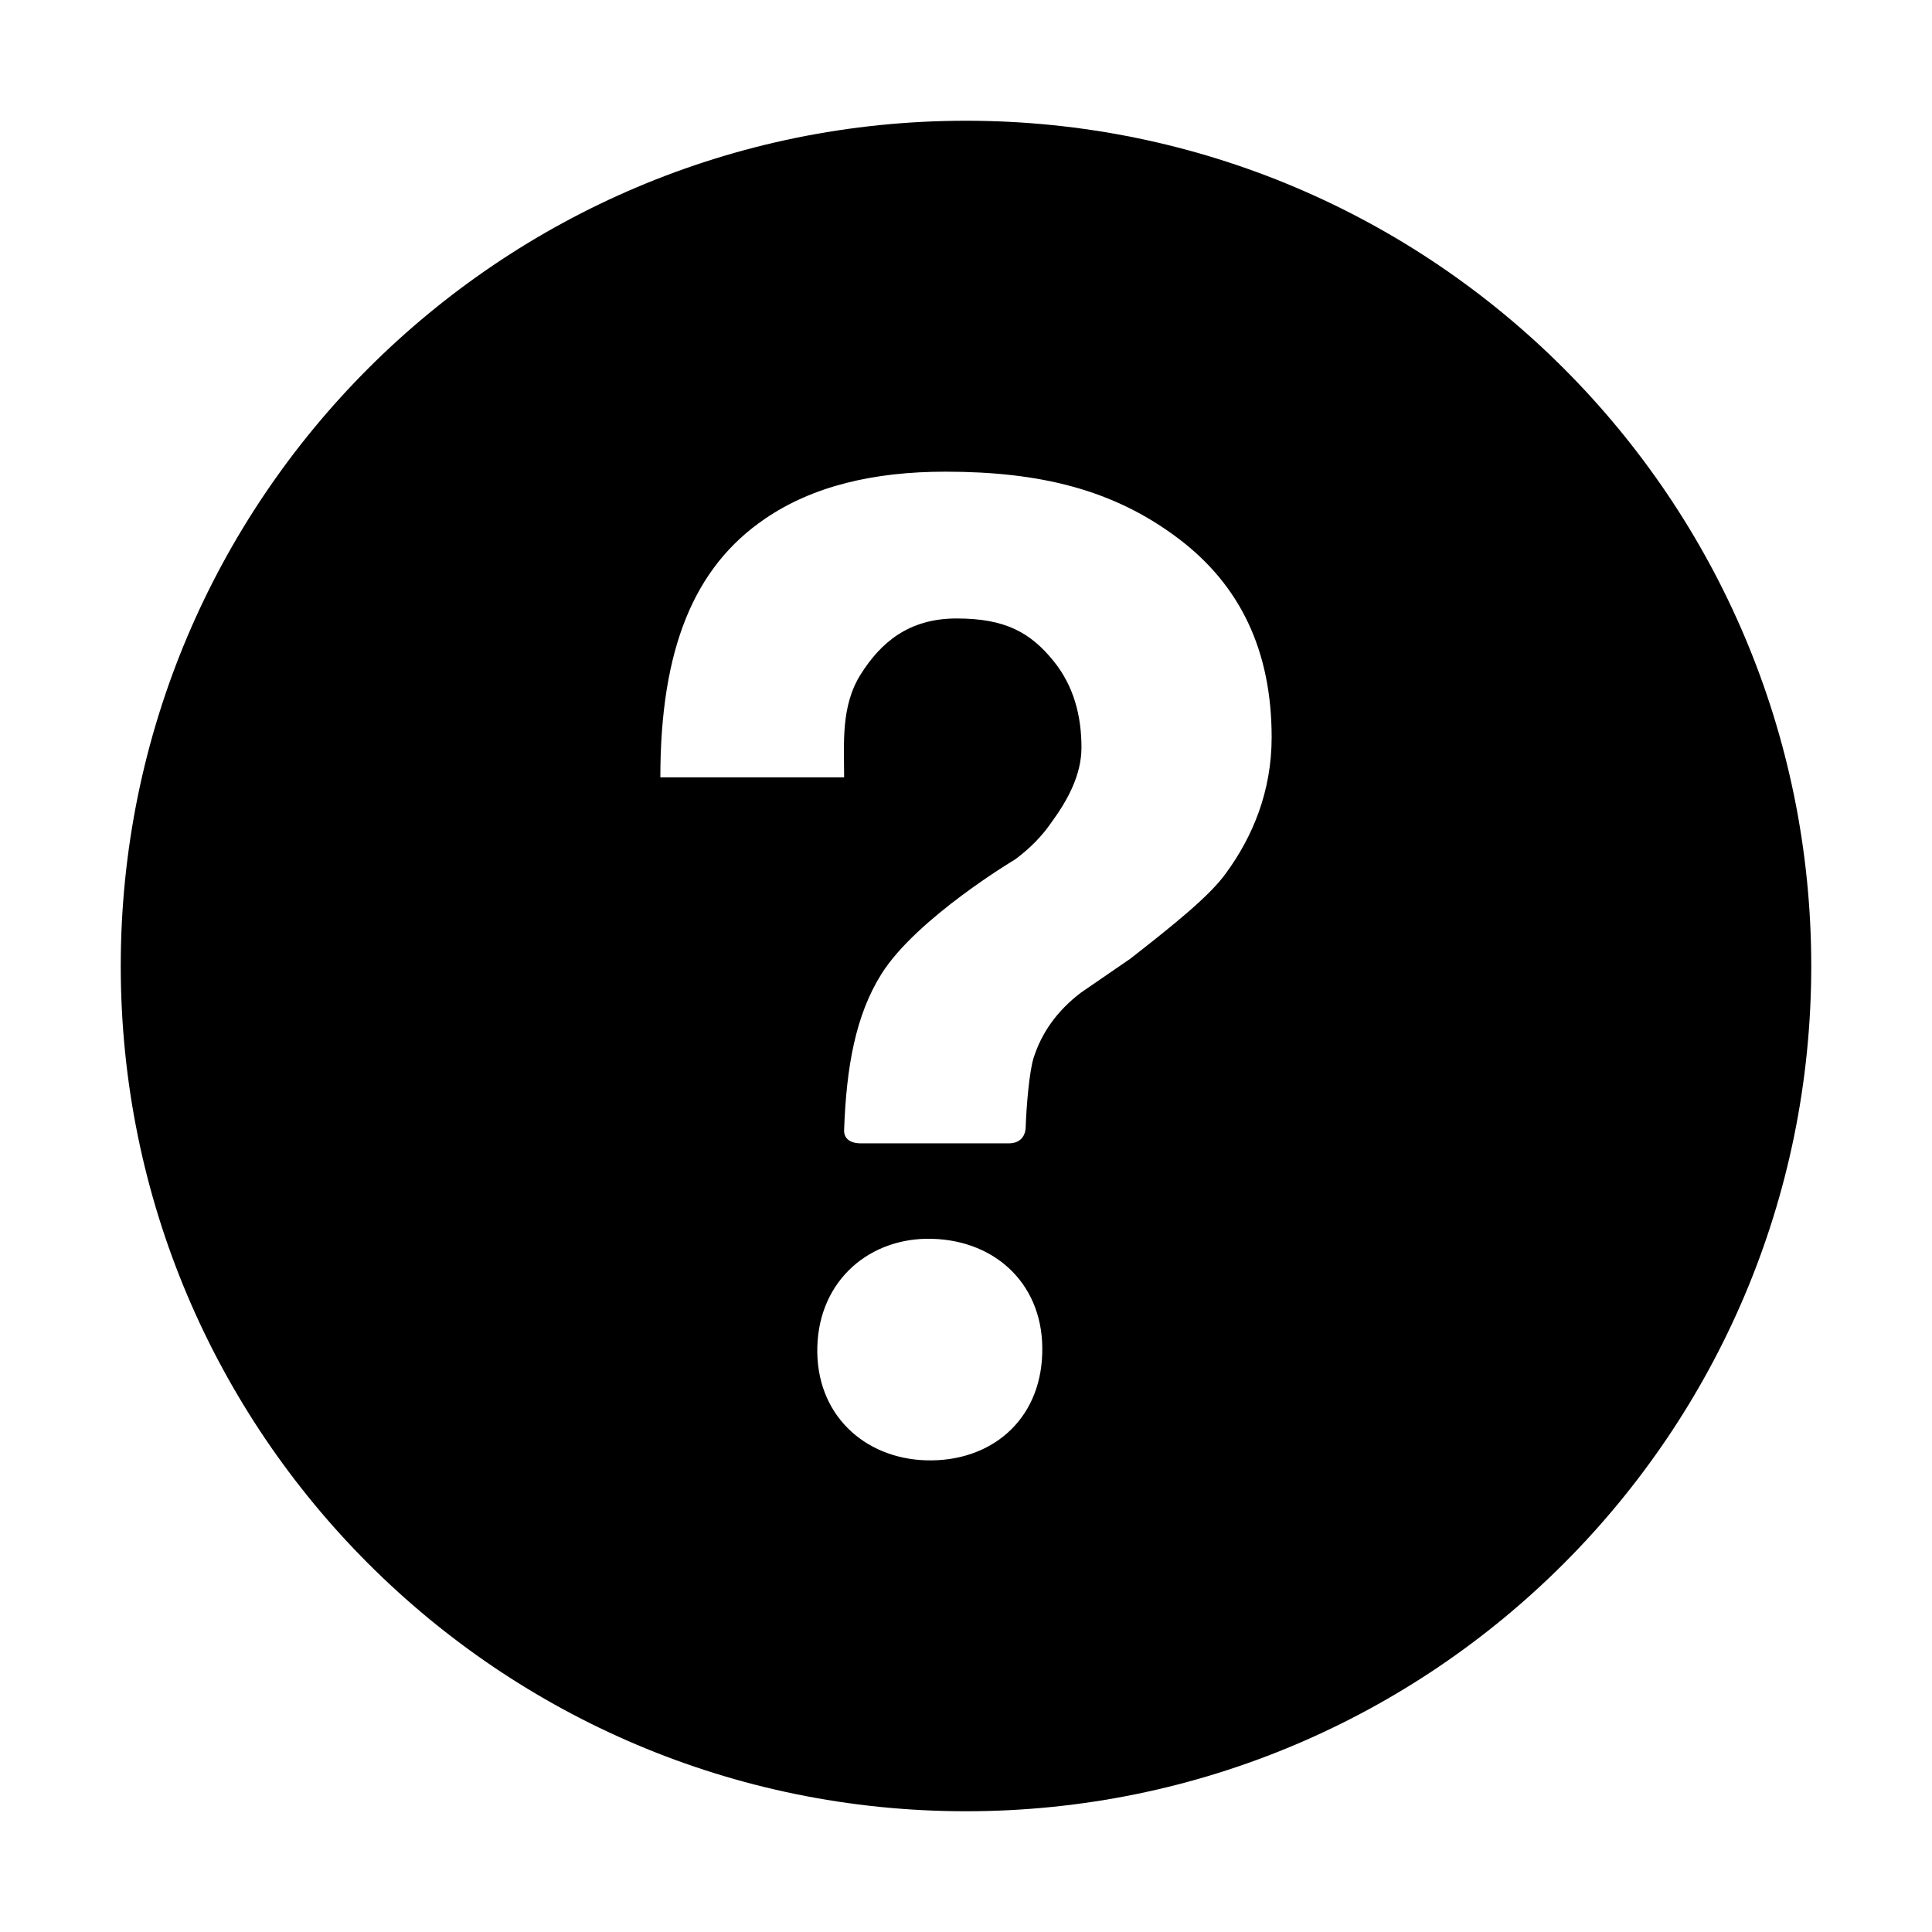
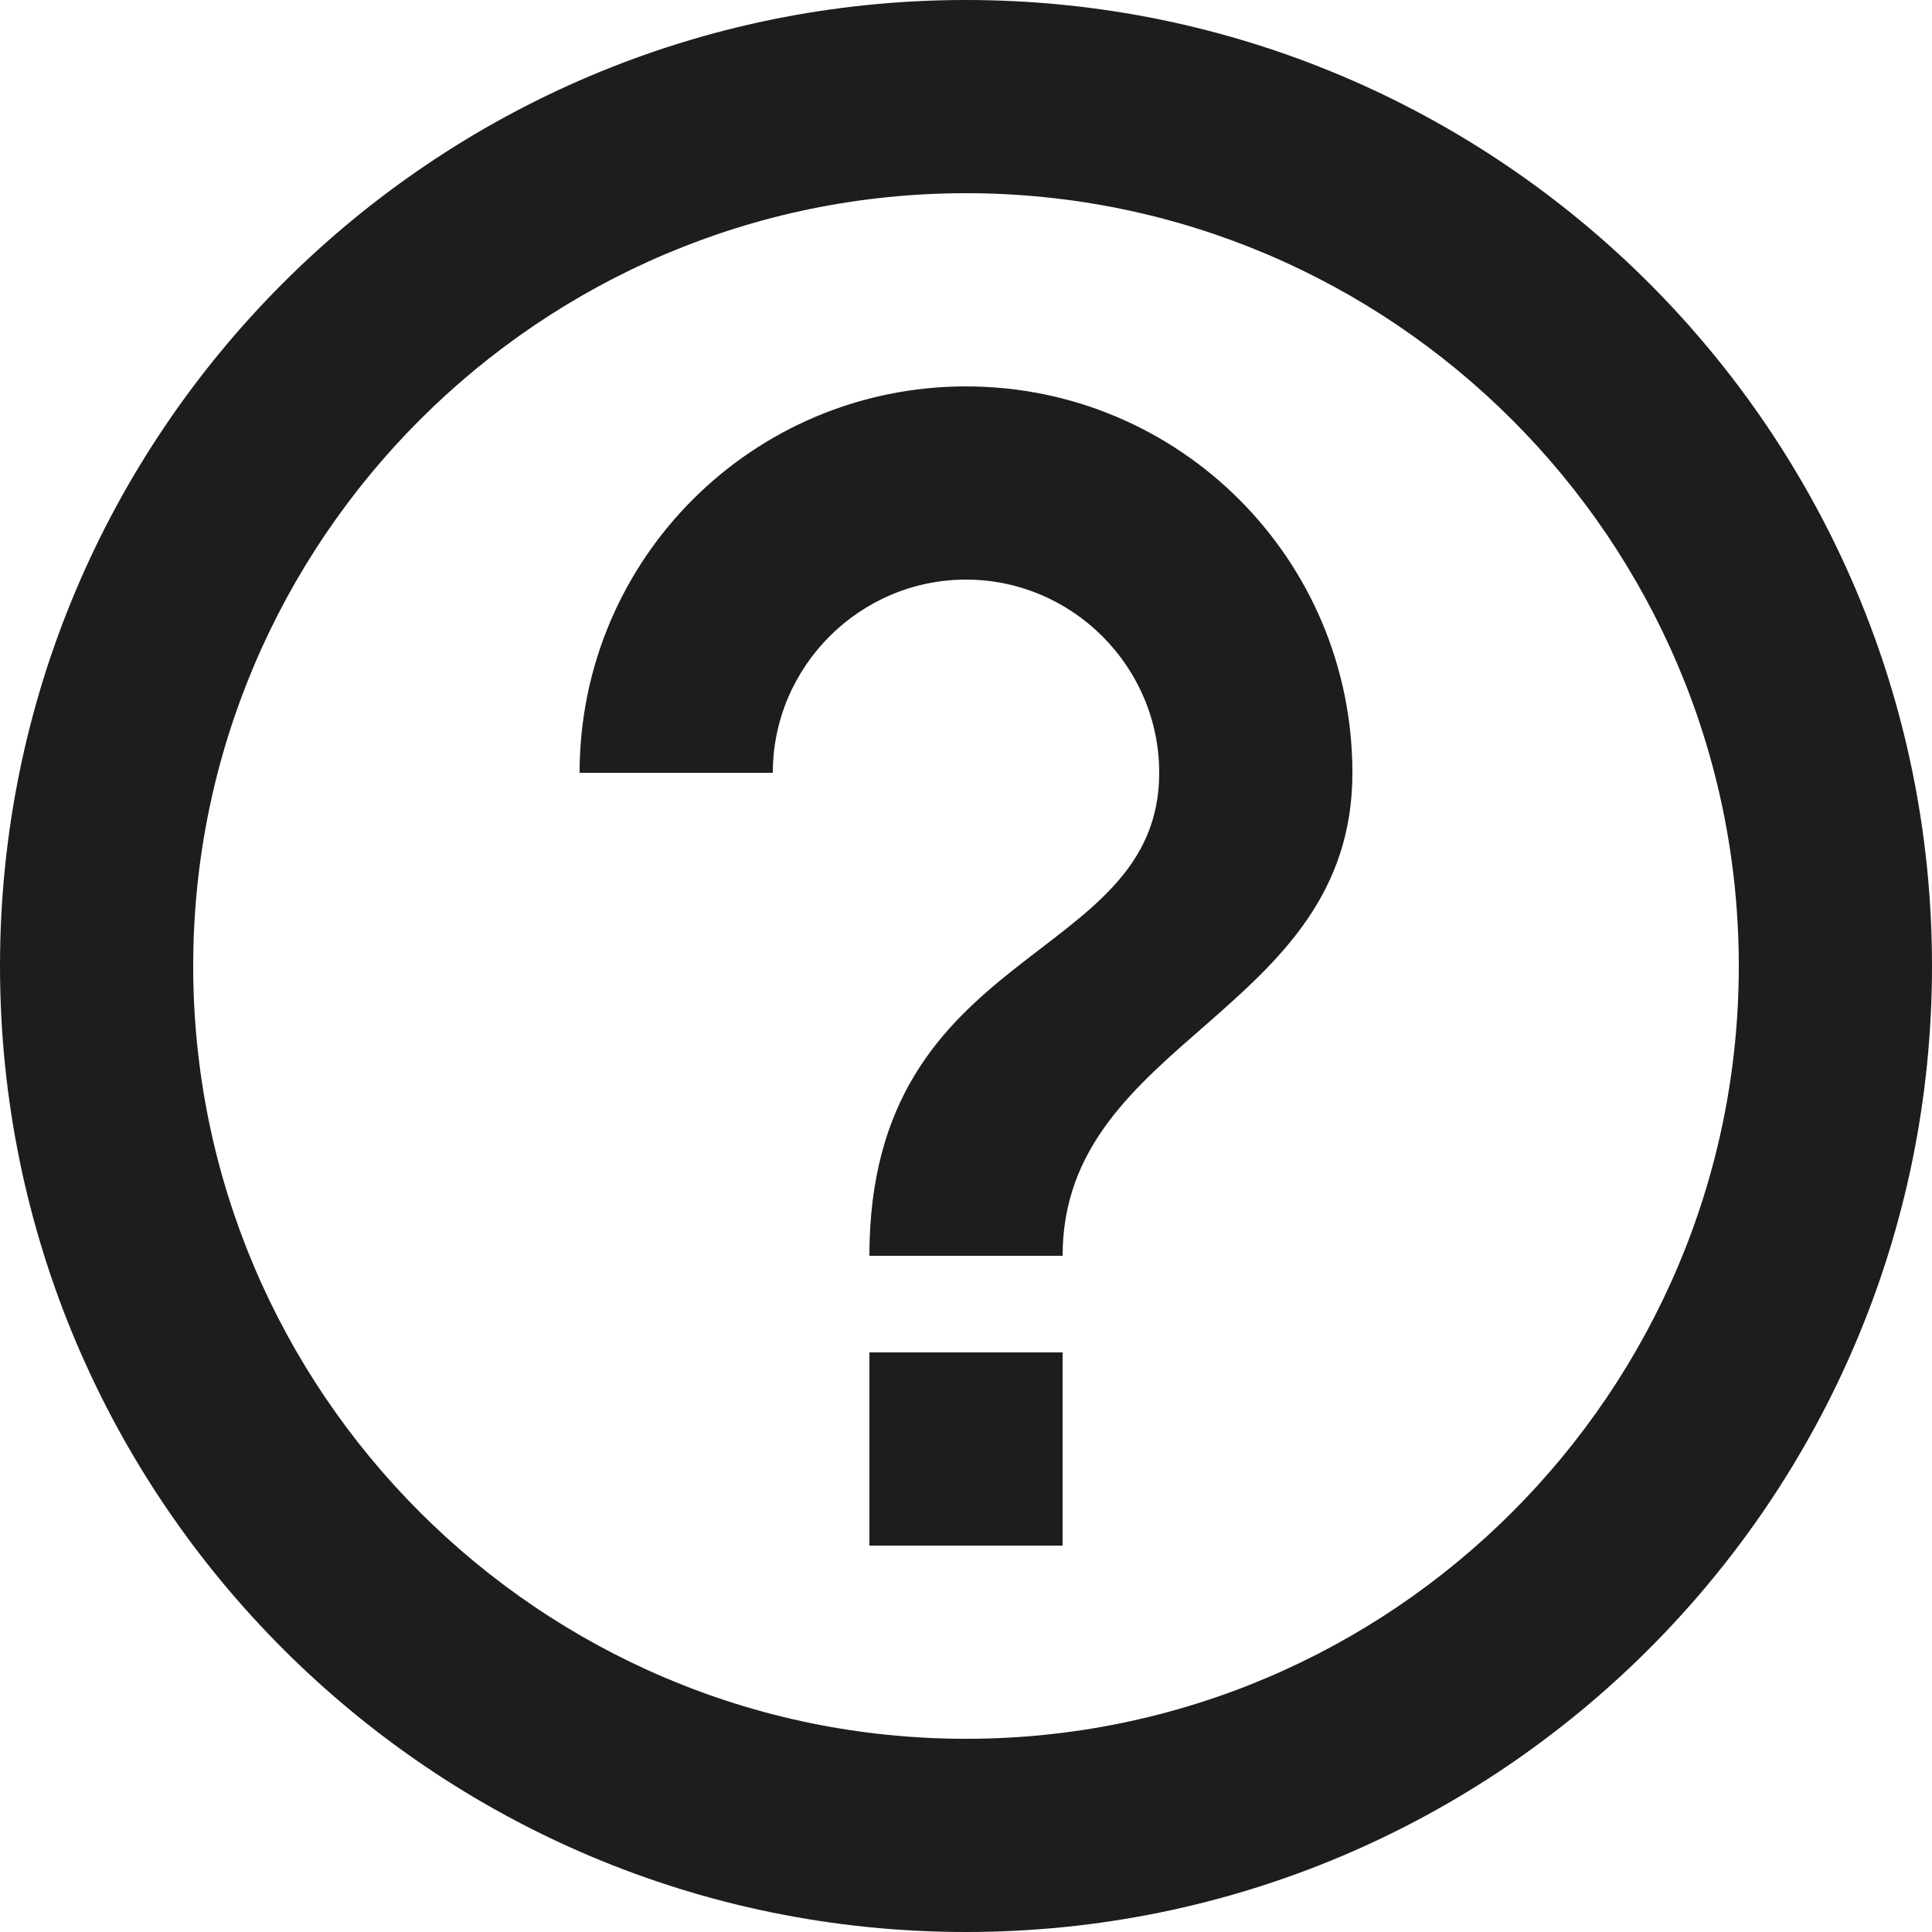
- <svg xmlns="http://www.w3.org/2000/svg" height="512px" id="Layer_1" style="enable-background:new 0 0 512 512;" version="1.1" viewBox="0 0 512 512" width="512px" xml:space="preserve">
-   <g>
-     <path d="M256,32C132.3,32,32,132.3,32,256s100.3,224,224,224c123.7,0,224-100.3,224-224S379.7,32,256,32z M276.2,358.7   c-0.5,17.8-13.7,28.8-30.8,28.3c-16.4-0.5-29.3-12.2-28.8-30.1c0.5-17.8,14.1-29.1,30.5-28.6C264.3,328.8,276.8,340.9,276.2,358.7z    M324.9,231.4c-4.2,5.9-13.6,13.5-25.4,22.7l-13.1,9c-6.4,4.9-10.4,10.7-12.5,17.3c-1.1,3.5-1.9,12.6-2.1,18.7   c-0.1,1.2-0.8,3.9-4.5,3.9c-3.7,0-35,0-39.1,0c-4.1,0-4.6-2.4-4.5-3.6c0.6-16.6,3-30.3,9.9-41.3c9.3-14.8,35.5-30.4,35.5-30.4   c4-3,7.1-6.2,9.5-9.7c4.4-6,8-12.7,8-19.9c0-8.3-2-16.2-7.3-22.8c-6.2-7.7-12.9-11.4-25.8-11.4c-12.7,0-20.1,6.4-25.4,14.8   c-5.3,8.4-4.4,18.3-4.4,27.3H175c0-34,8.9-55.7,27.7-68.5c12.7-8.7,28.9-12.5,47.8-12.5c24.8,0,44.5,4.6,61.9,17.8   c16.1,12.2,24.6,29.4,24.6,52.6C337,209.7,332,221.7,324.9,231.4z" />
+ <svg xmlns="http://www.w3.org/2000/svg" width="20px" height="20px" viewBox="0 0 20 20" version="1.1">
+   <g id="Icons" stroke="none" stroke-width="1" fill="none" fill-rule="evenodd">
+     <g id="Outlined" transform="translate(-782, -288)">
+       <g id="Action" transform="translate(100, 100)">
+         <g id="Outlined-/-Action-/-help_outline" transform="translate(680, 186)">
+           <g>
+             <polygon id="Path" points="0 0 24 0 24 24 0 24" />
+             <path d="M11,18 L13,18 L13,16 L11,16 L11,18 Z M12,2 C6.48,2 2,6.48 2,12 C2,17.52 6.48,22 12,22 C17.52,22 22,17.52 22,12 C22,6.48 17.52,2 12,2 Z M12,20 C7.59,20 4,16.41 4,12 C4,7.59 7.59,4 12,4 C16.41,4 20,7.59 20,12 C20,16.41 16.41,20 12,20 Z M12,6 C9.79,6 8,7.79 8,10 L10,10 C10,8.9 10.9,8 12,8 C13.1,8 14,8.9 14,10 C14,12 11,11.75 11,15 L13,15 C13,12.75 16,12.5 16,10 C16,7.79 14.21,6 12,6 Z" id="🔹-Icon-Color" fill="#1D1D1D" />
+           </g>
+         </g>
+       </g>
+     </g>
  </g>
</svg>
